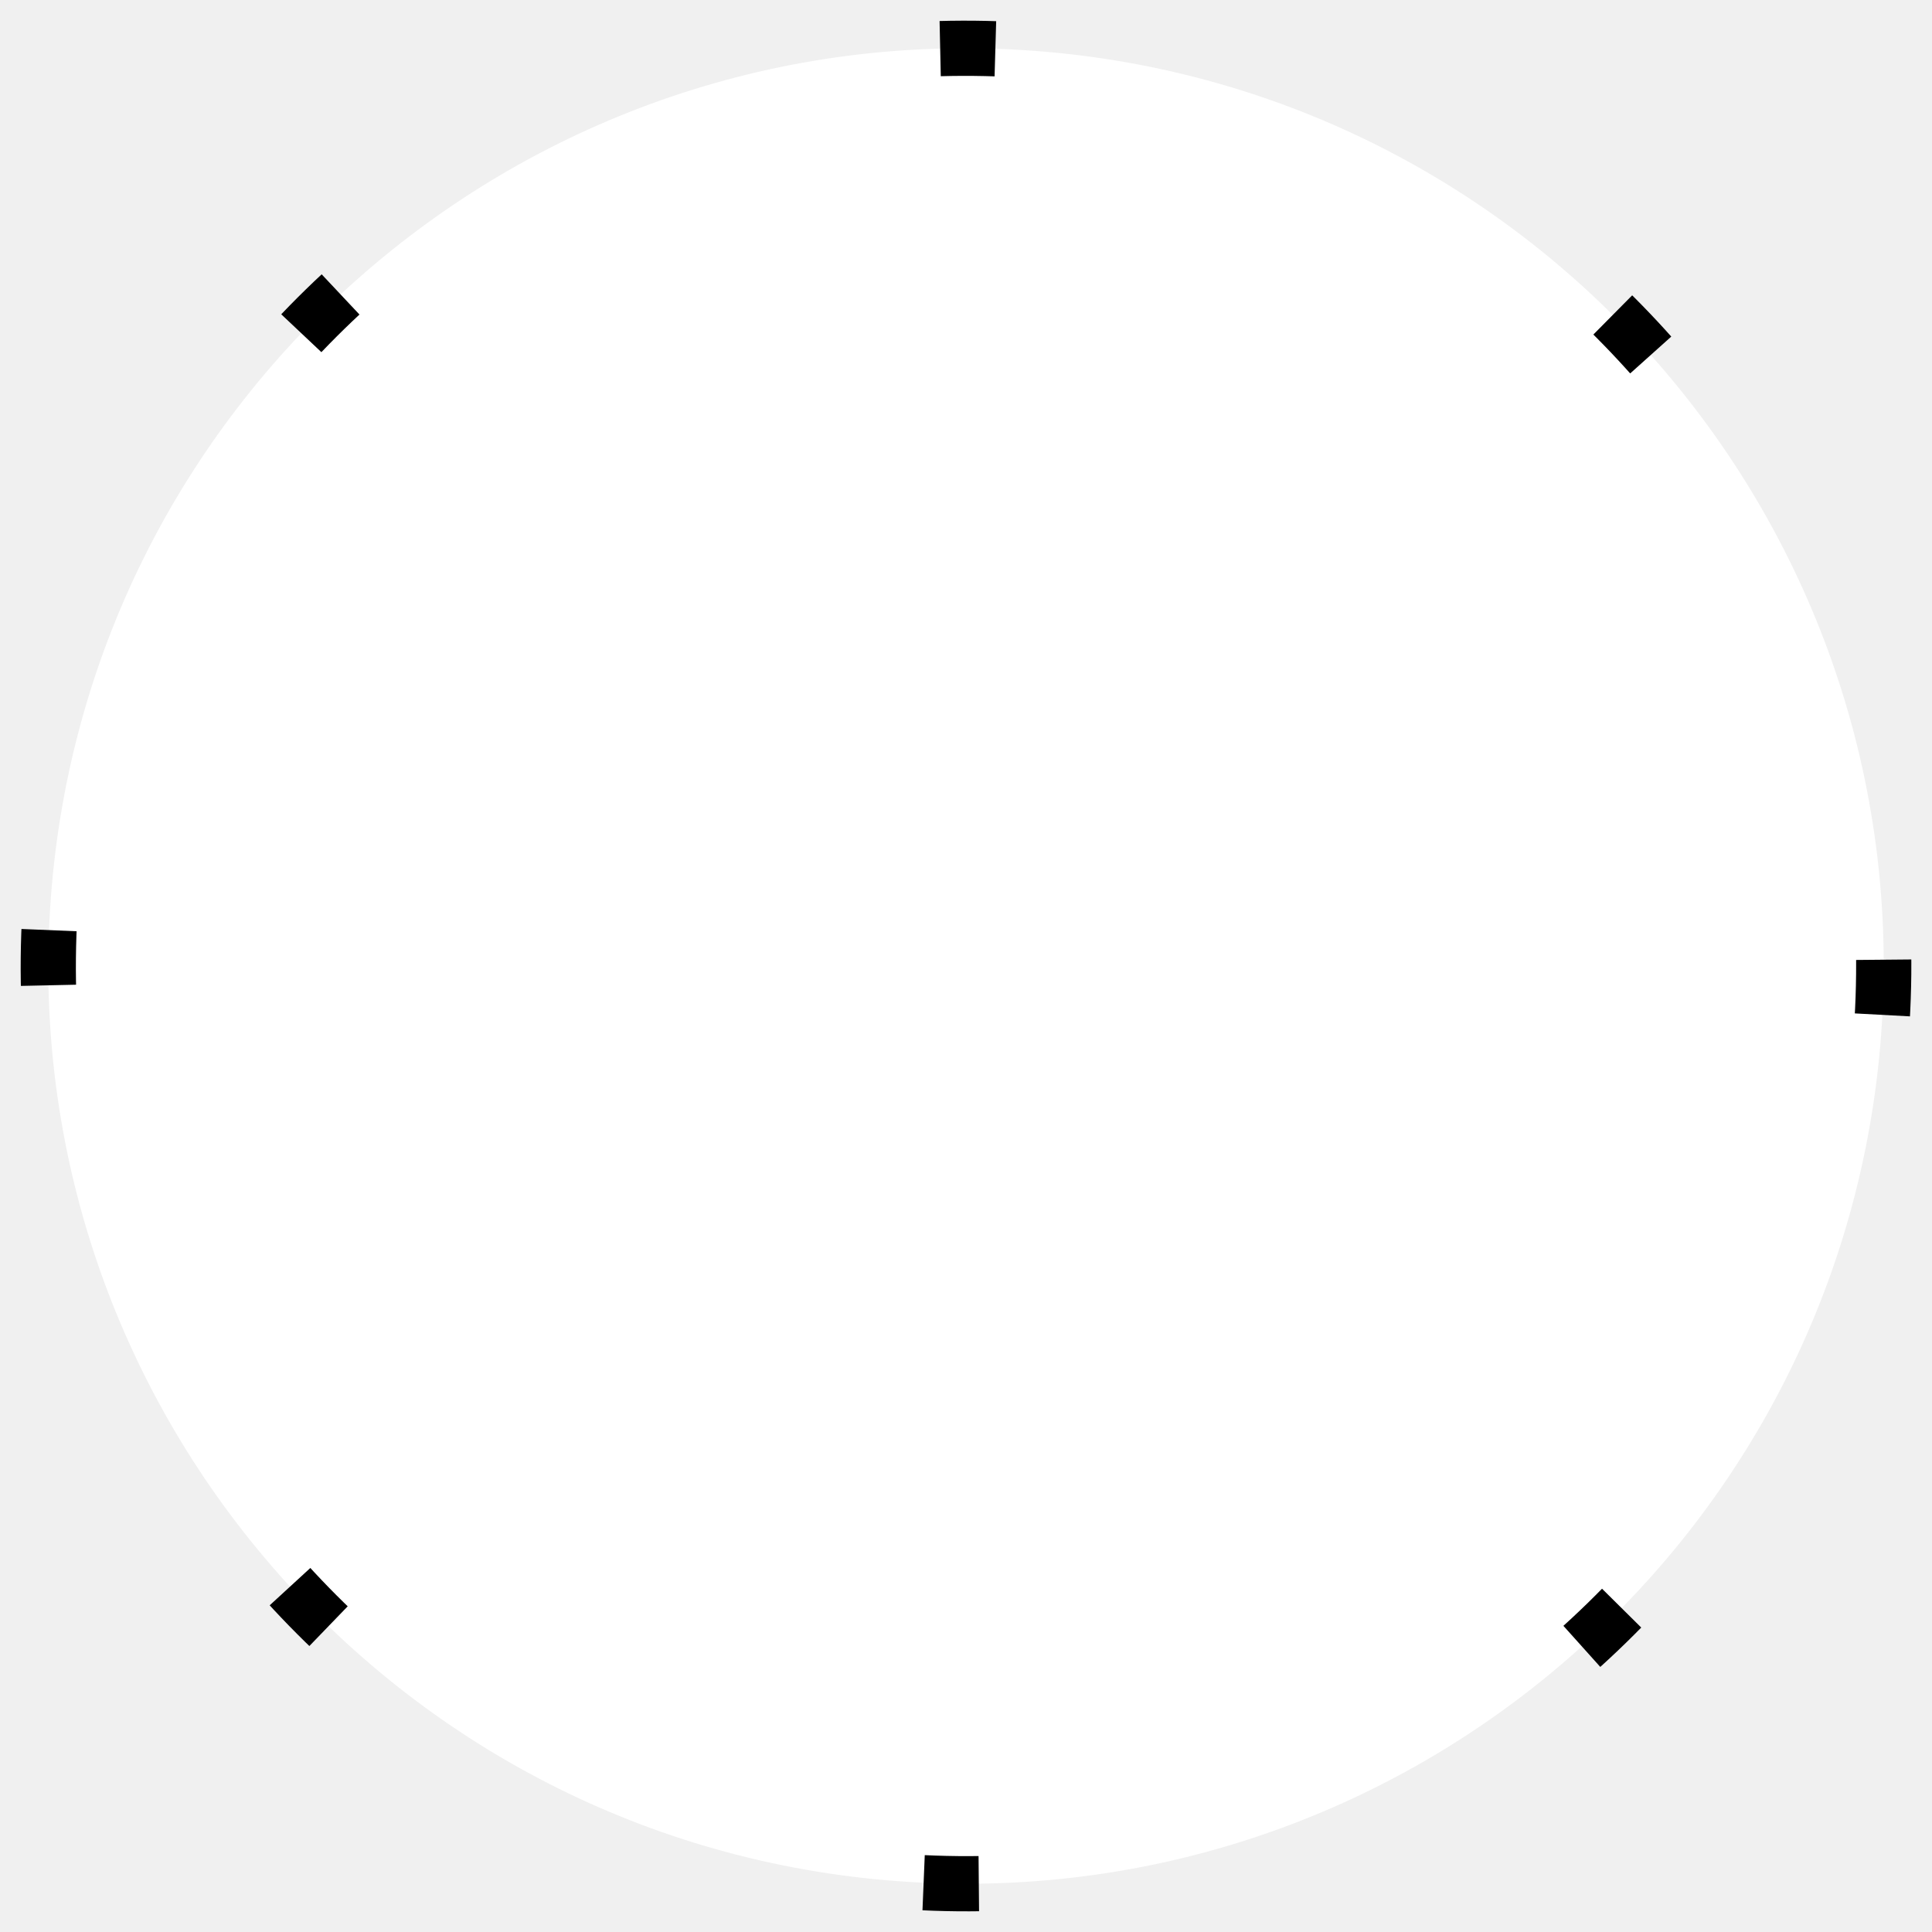
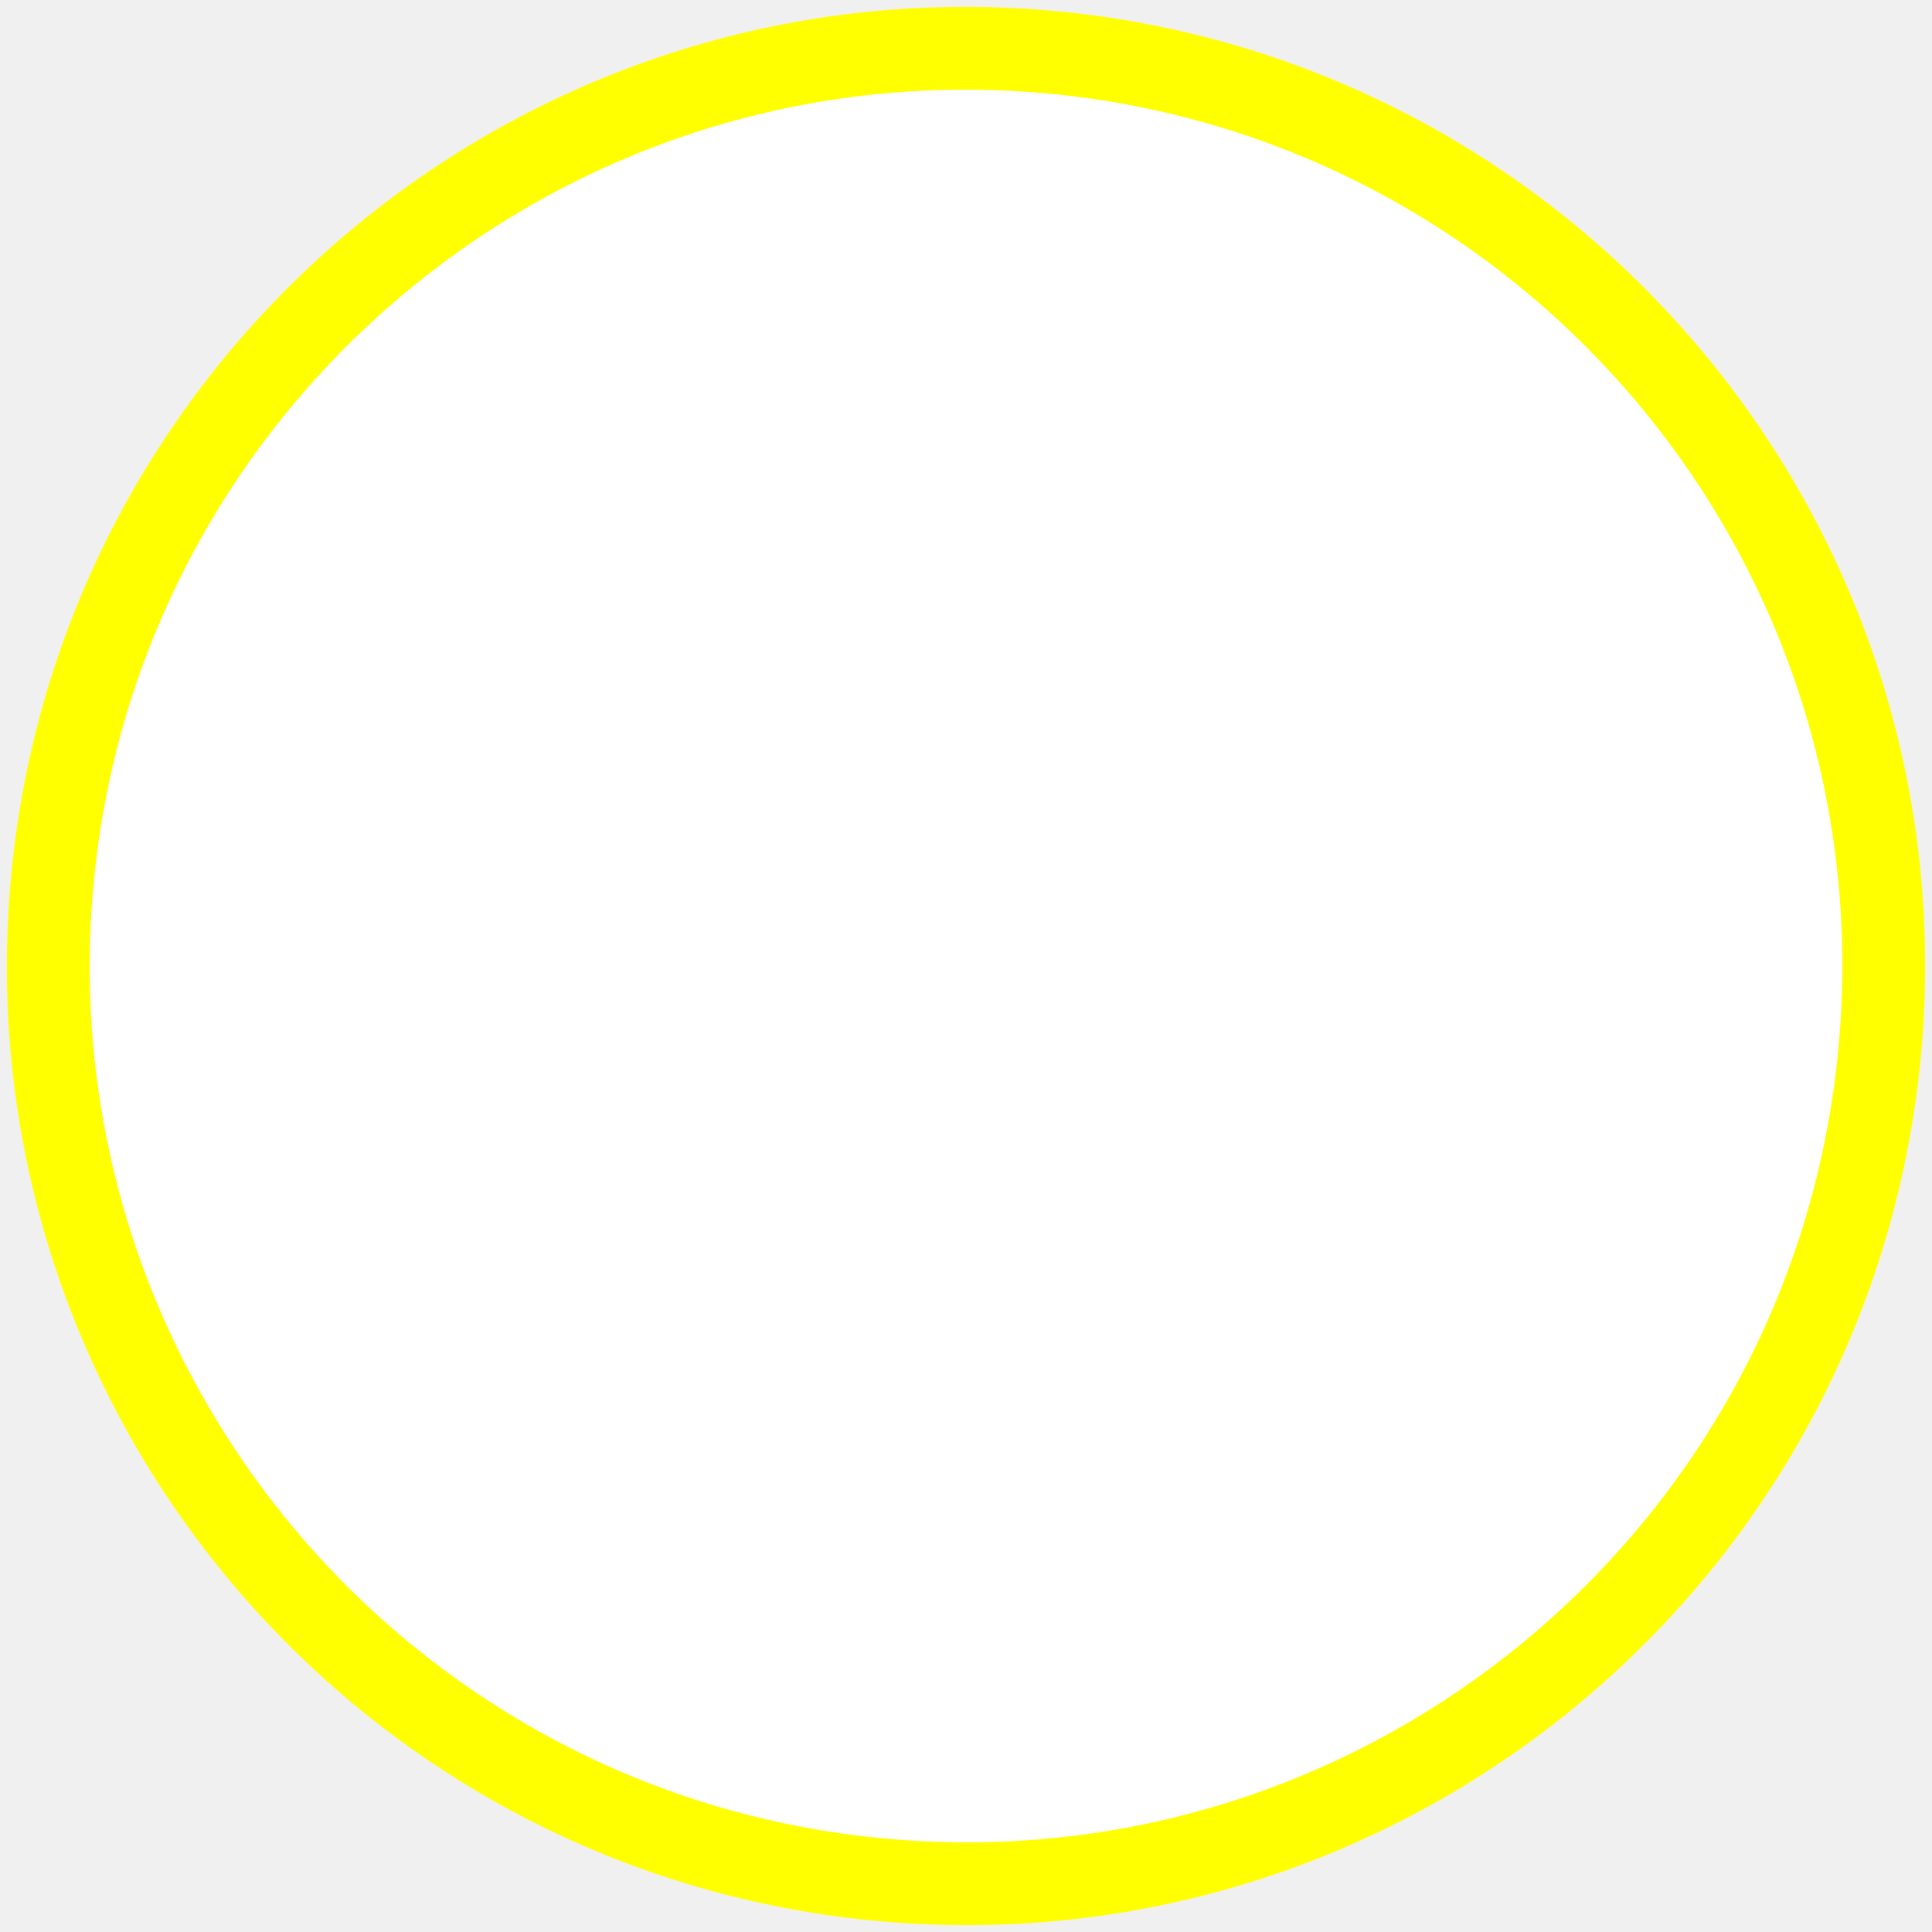
<svg xmlns="http://www.w3.org/2000/svg" xmlns:ns1="http://www.openswatchbook.org/uri/2009/osb" xmlns:xlink="http://www.w3.org/1999/xlink" width="70" height="70" version="1.1" id="svg1400">
  <defs id="defs1404">
    <marker orient="auto" refY="0.0" refX="0.0" id="marker7404" style="overflow:visible">
      <path id="path7402" d="M 0.0,0.0 L 5.0,-5.0 L -12.5,0.0 L 5.0,5.0 L 0.0,0.0 z " style="fill-rule:evenodd;stroke:#000000;stroke-width:1pt;stroke-opacity:1;fill:#ffffff;fill-opacity:1" transform="scale(0.8) translate(12.5,0)" />
    </marker>
    <marker orient="auto" refY="0.0" refX="0.0" id="Arrow1Lstart" style="overflow:visible">
      <path id="path7120" d="M 0.0,0.0 L 5.0,-5.0 L -12.5,0.0 L 5.0,5.0 L 0.0,0.0 z " style="fill-rule:evenodd;stroke:#000000;stroke-width:1pt;stroke-opacity:1;fill:#ffffff;fill-opacity:1" transform="scale(0.8) translate(12.5,0)" />
    </marker>
    <linearGradient id="linearGradient7114" ns1:paint="solid">
-       <stop style="stop-color:#000000;stop-opacity:1;" offset="0" id="stop7112" />
+       <stop style="stop-color:#ffff00;stop-opacity:1;" offset="0" id="stop7112" />
    </linearGradient>
    <linearGradient xlink:href="#linearGradient7114" id="linearGradient7118" gradientUnits="userSpaceOnUse" x1="-67.074" y1="37.049" x2="1.426" y2="37.049" />
  </defs>
-   <circle cx="-32.824" cy="37.049" transform="rotate(-86.54)" r="33.25" fill="#fff" id="circle1398" style="stroke:url(#linearGradient7118);stroke-opacity:1;stroke-width:2;stroke-miterlimit:4;stroke-dasharray:2,24;stroke-dashoffset:2" />
+   <circle cx="-32.824" cy="37.049" transform="rotate(-86.54)" r="33.25" fill="#fff" id="circle1398" style="stroke:url(#linearGradient7118);stroke-opacity:1;stroke-width:3;stroke-miterlimit:4;stroke-dasharray:none;stroke-dashoffset:2" />
</svg>
